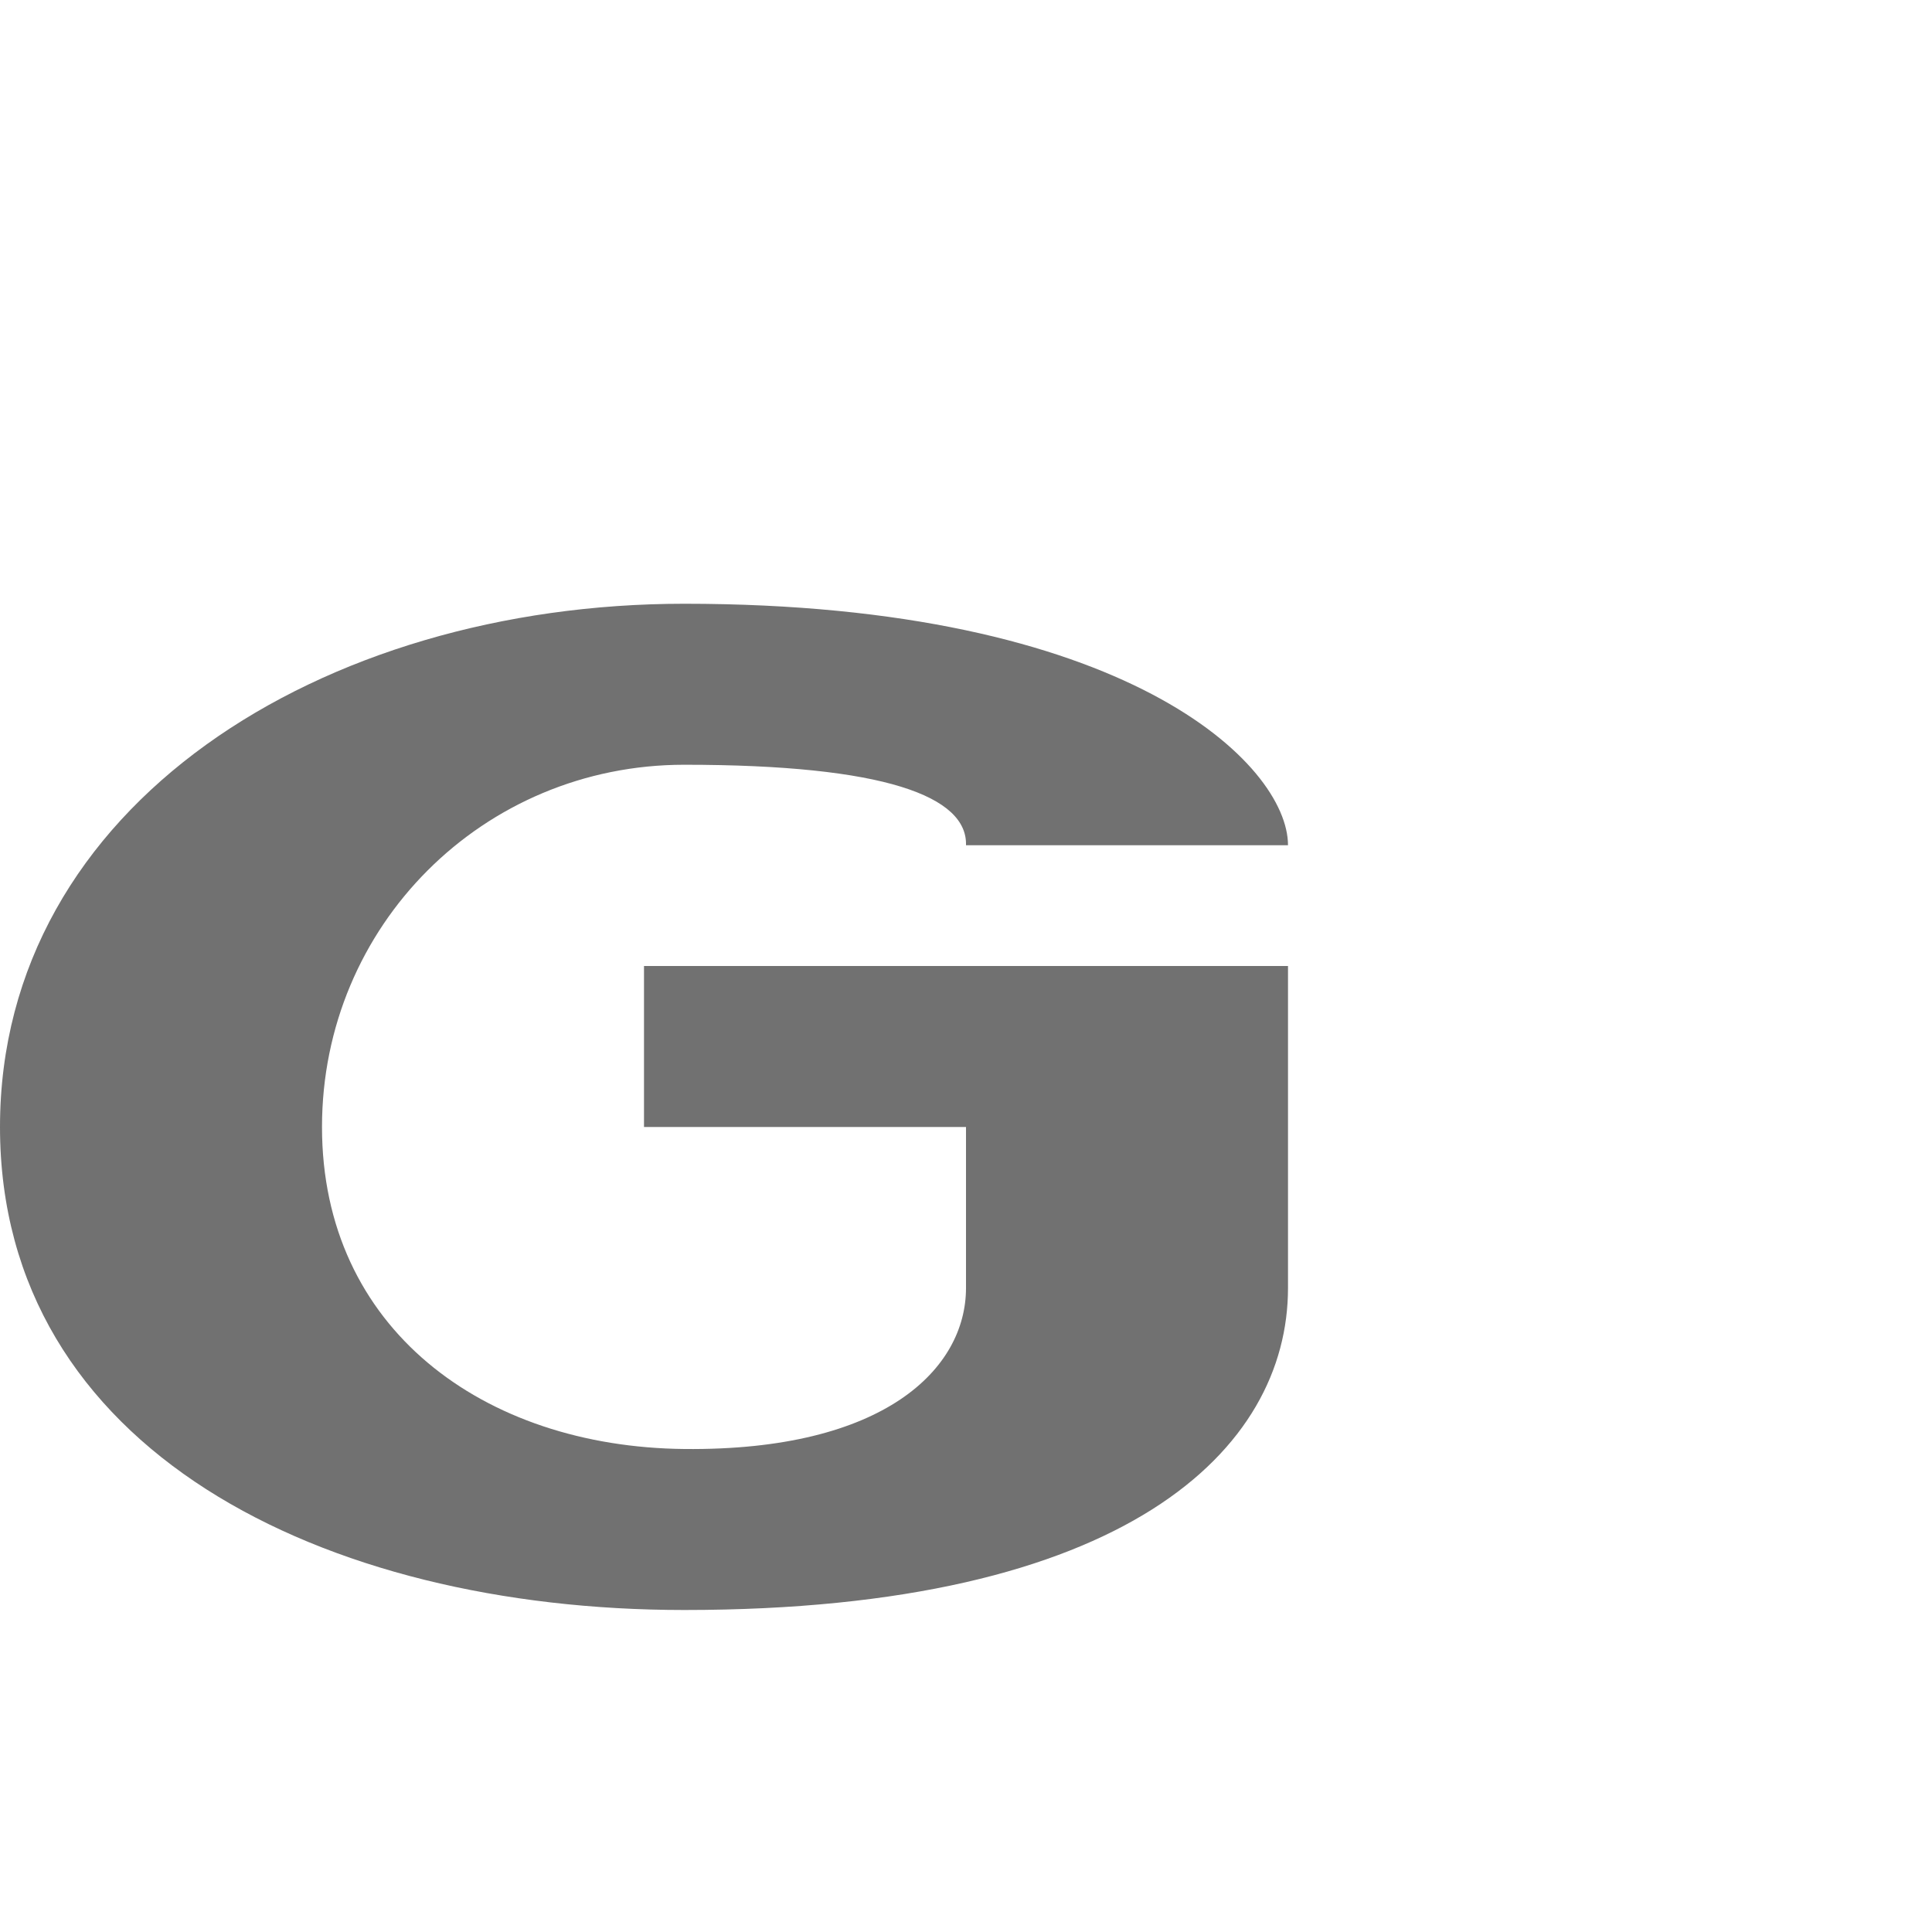
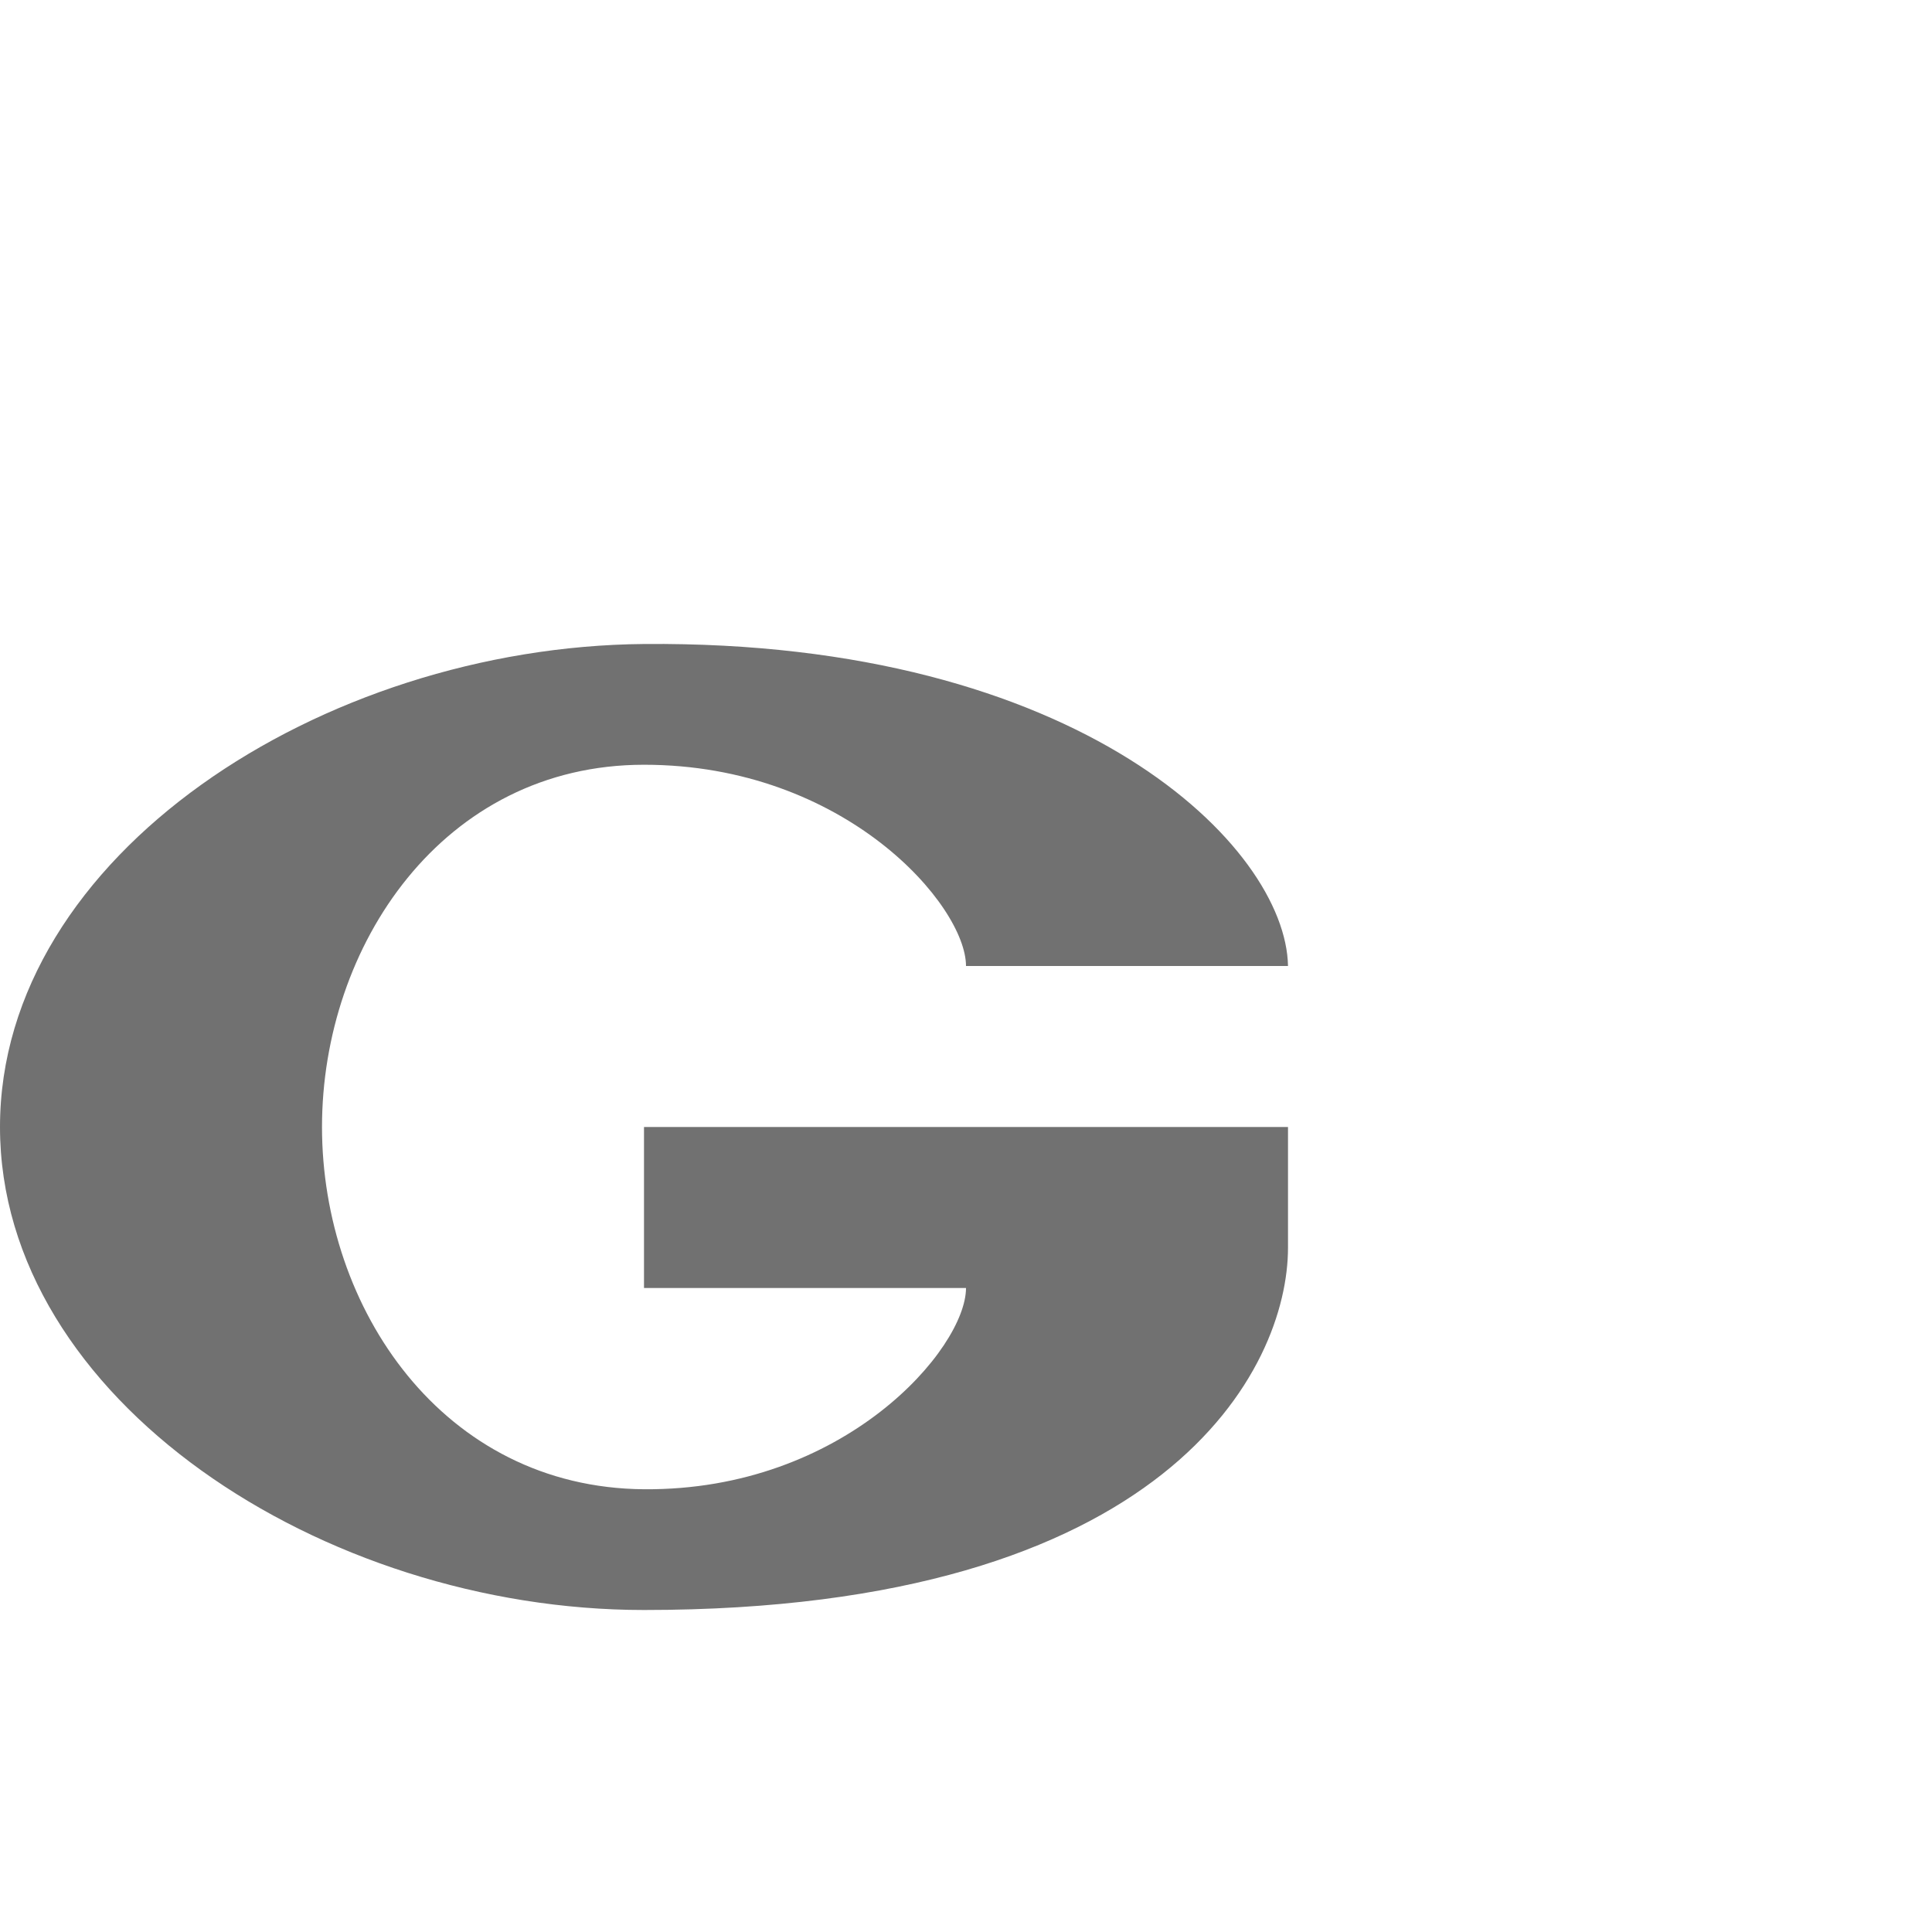
<svg xmlns="http://www.w3.org/2000/svg" width="1200" height="1200" viewBox="0 0 1200 1200" version="1.1" id="svg1" xml:space="preserve">
  <defs id="defs1" />
  <g id="layer1">
-     <path id="path2562" style="fill:#000000;fill-opacity:0.555;fill-rule:evenodd;stroke-width:1" d="M 425 375 C 200 375 -7.5791149e-14 500 0 700 C 0 900 200 1000 425 1000 C 699.999 1000 800 900 800 800 L 800 600 L 400 600 L 400 700 L 600 700 L 600 800 C 600 850 549.557 901.272 425 900 C 300.007 898.723 200 825 200 700 C 200 575 300 475 425 475 C 550 475 600.9 494.79 600 525 L 800 525 C 800 475 699.999 375 425 375 z " />
+     <path id="path2-8" style="fill:#000000;fill-opacity:0.555;fill-rule:evenodd;stroke-width:0.866" d="m 600,800 c 0,37.5 -75.443,125.954 -200,125 -124.993,-0.957 -200,-112.5 -200,-225 0,-112.5 75,-225 200,-225 125,0 200,87.5 200,125 H 800 C 798.728,526.244 671.399,397.64 400,400 200.193,401.738 0,531.25 0,700 c 0,168.75 200,300 400,300 325,0 400,-150 400,-225 V 700 H 400 v 100 z" />
  </g>
</svg>
